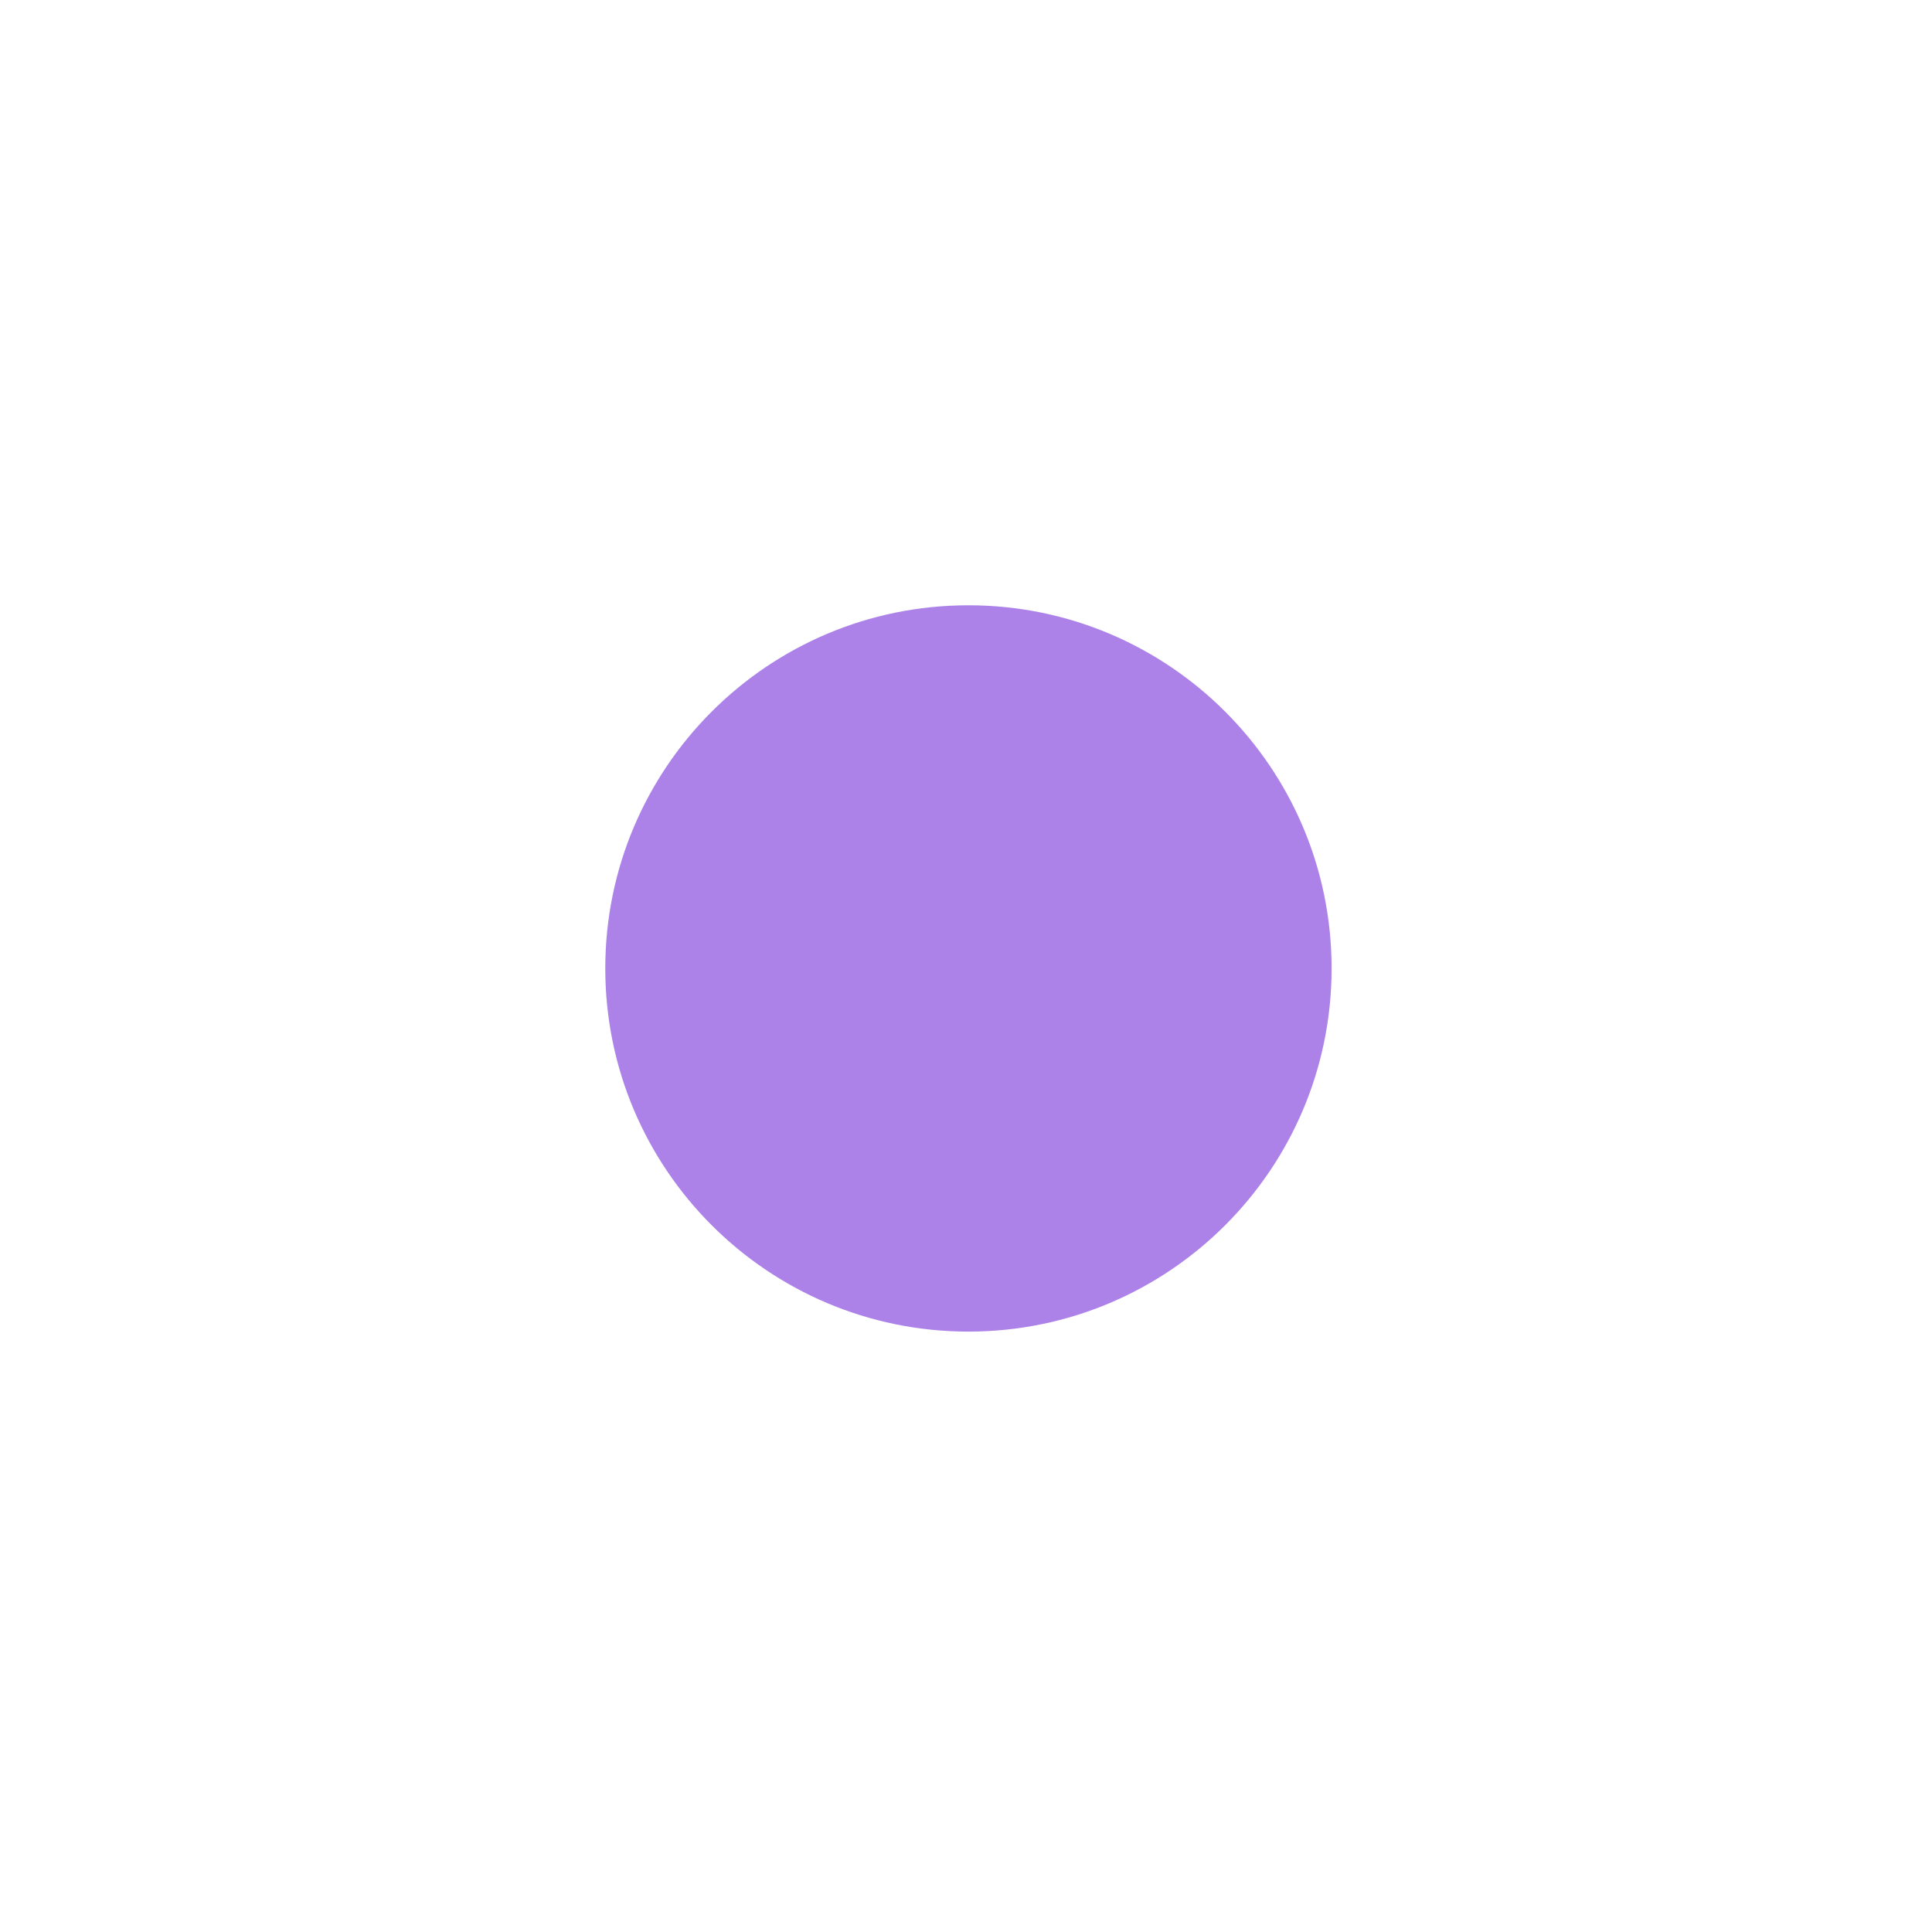
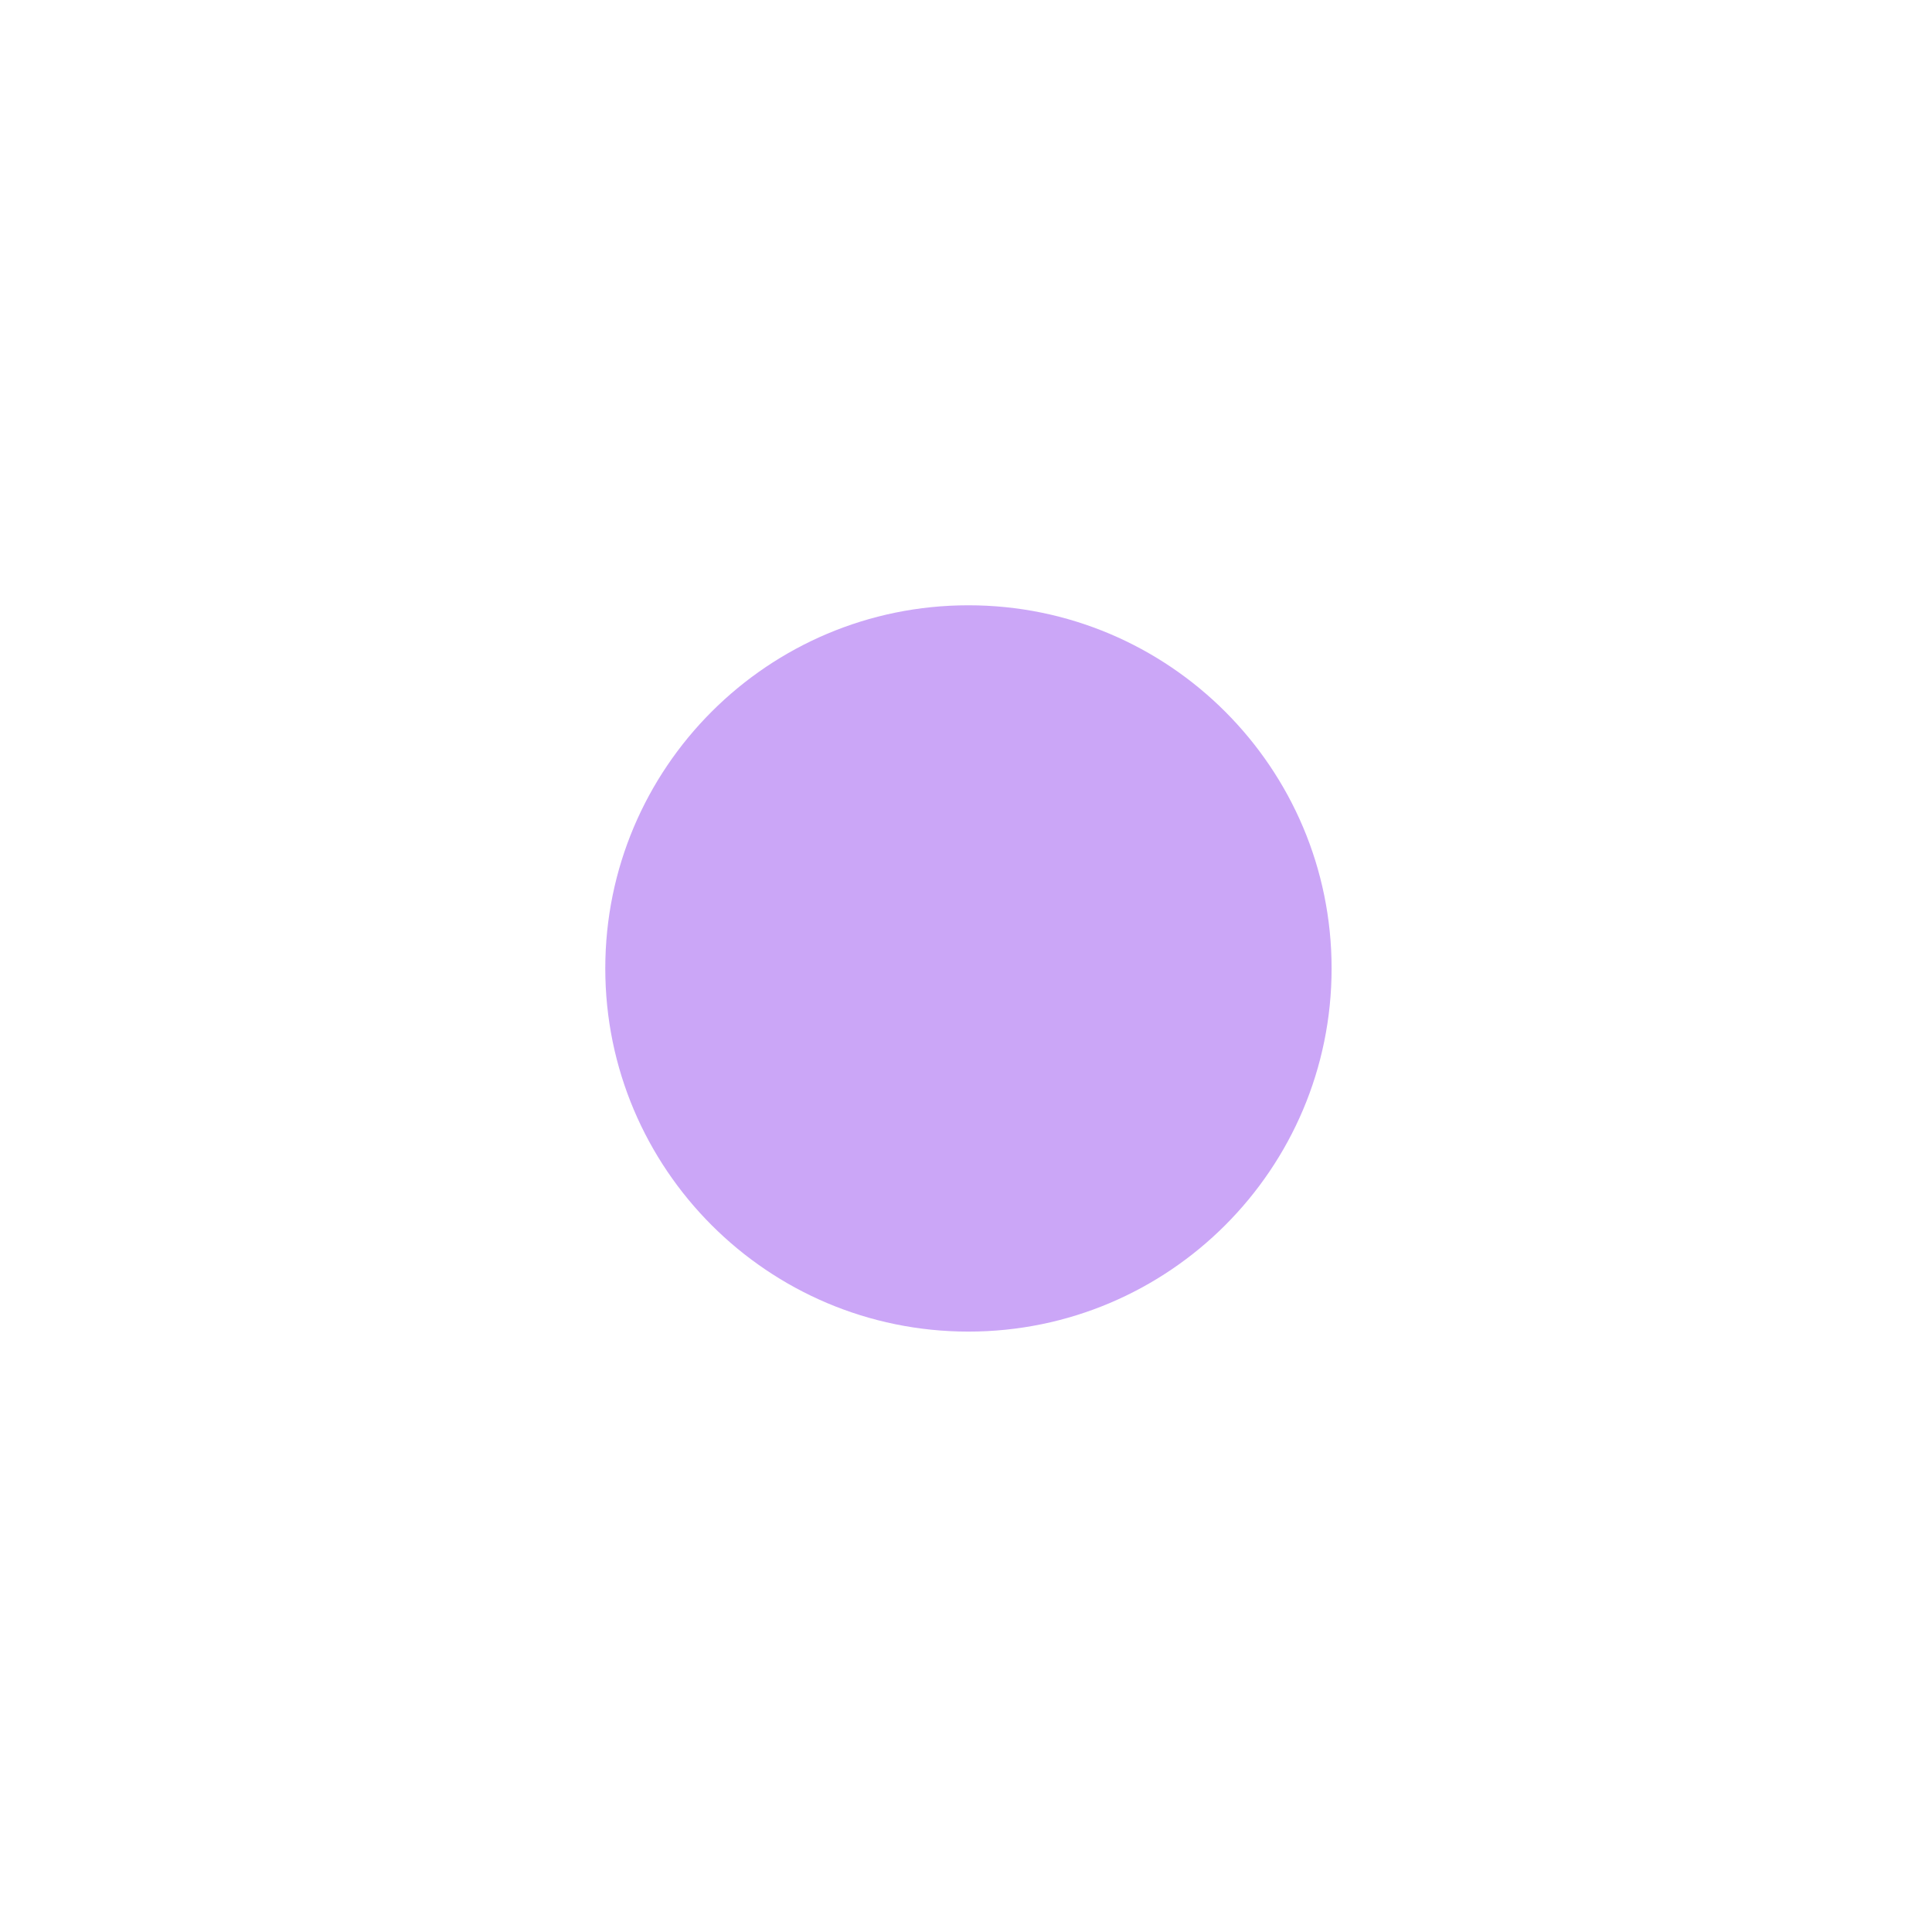
<svg xmlns="http://www.w3.org/2000/svg" width="133pt" height="133pt" viewBox="0 0 133 133" version="1.1">
  <g id="surface1">
-     <path style=" stroke:none;fill-rule:nonzero;fill:#AC82E9;fill-opacity:1;" d="M 91.668 66.668 C 91.668 80.469 80.469 91.668 66.668 91.668 C 52.863 91.668 41.668 80.469 41.668 66.668 C 41.668 52.863 52.863 41.668 66.668 41.668 C 80.469 41.668 91.668 52.863 91.668 66.668 Z M 91.668 66.668 " />
+     <path style=" stroke:none;fill-rule:nonzero;fill:#cba6f7;fill-opacity:1;" d="M 91.668 66.668 C 91.668 80.469 80.469 91.668 66.668 91.668 C 52.863 91.668 41.668 80.469 41.668 66.668 C 41.668 52.863 52.863 41.668 66.668 41.668 C 80.469 41.668 91.668 52.863 91.668 66.668 Z M 91.668 66.668 " />
  </g>
</svg>
